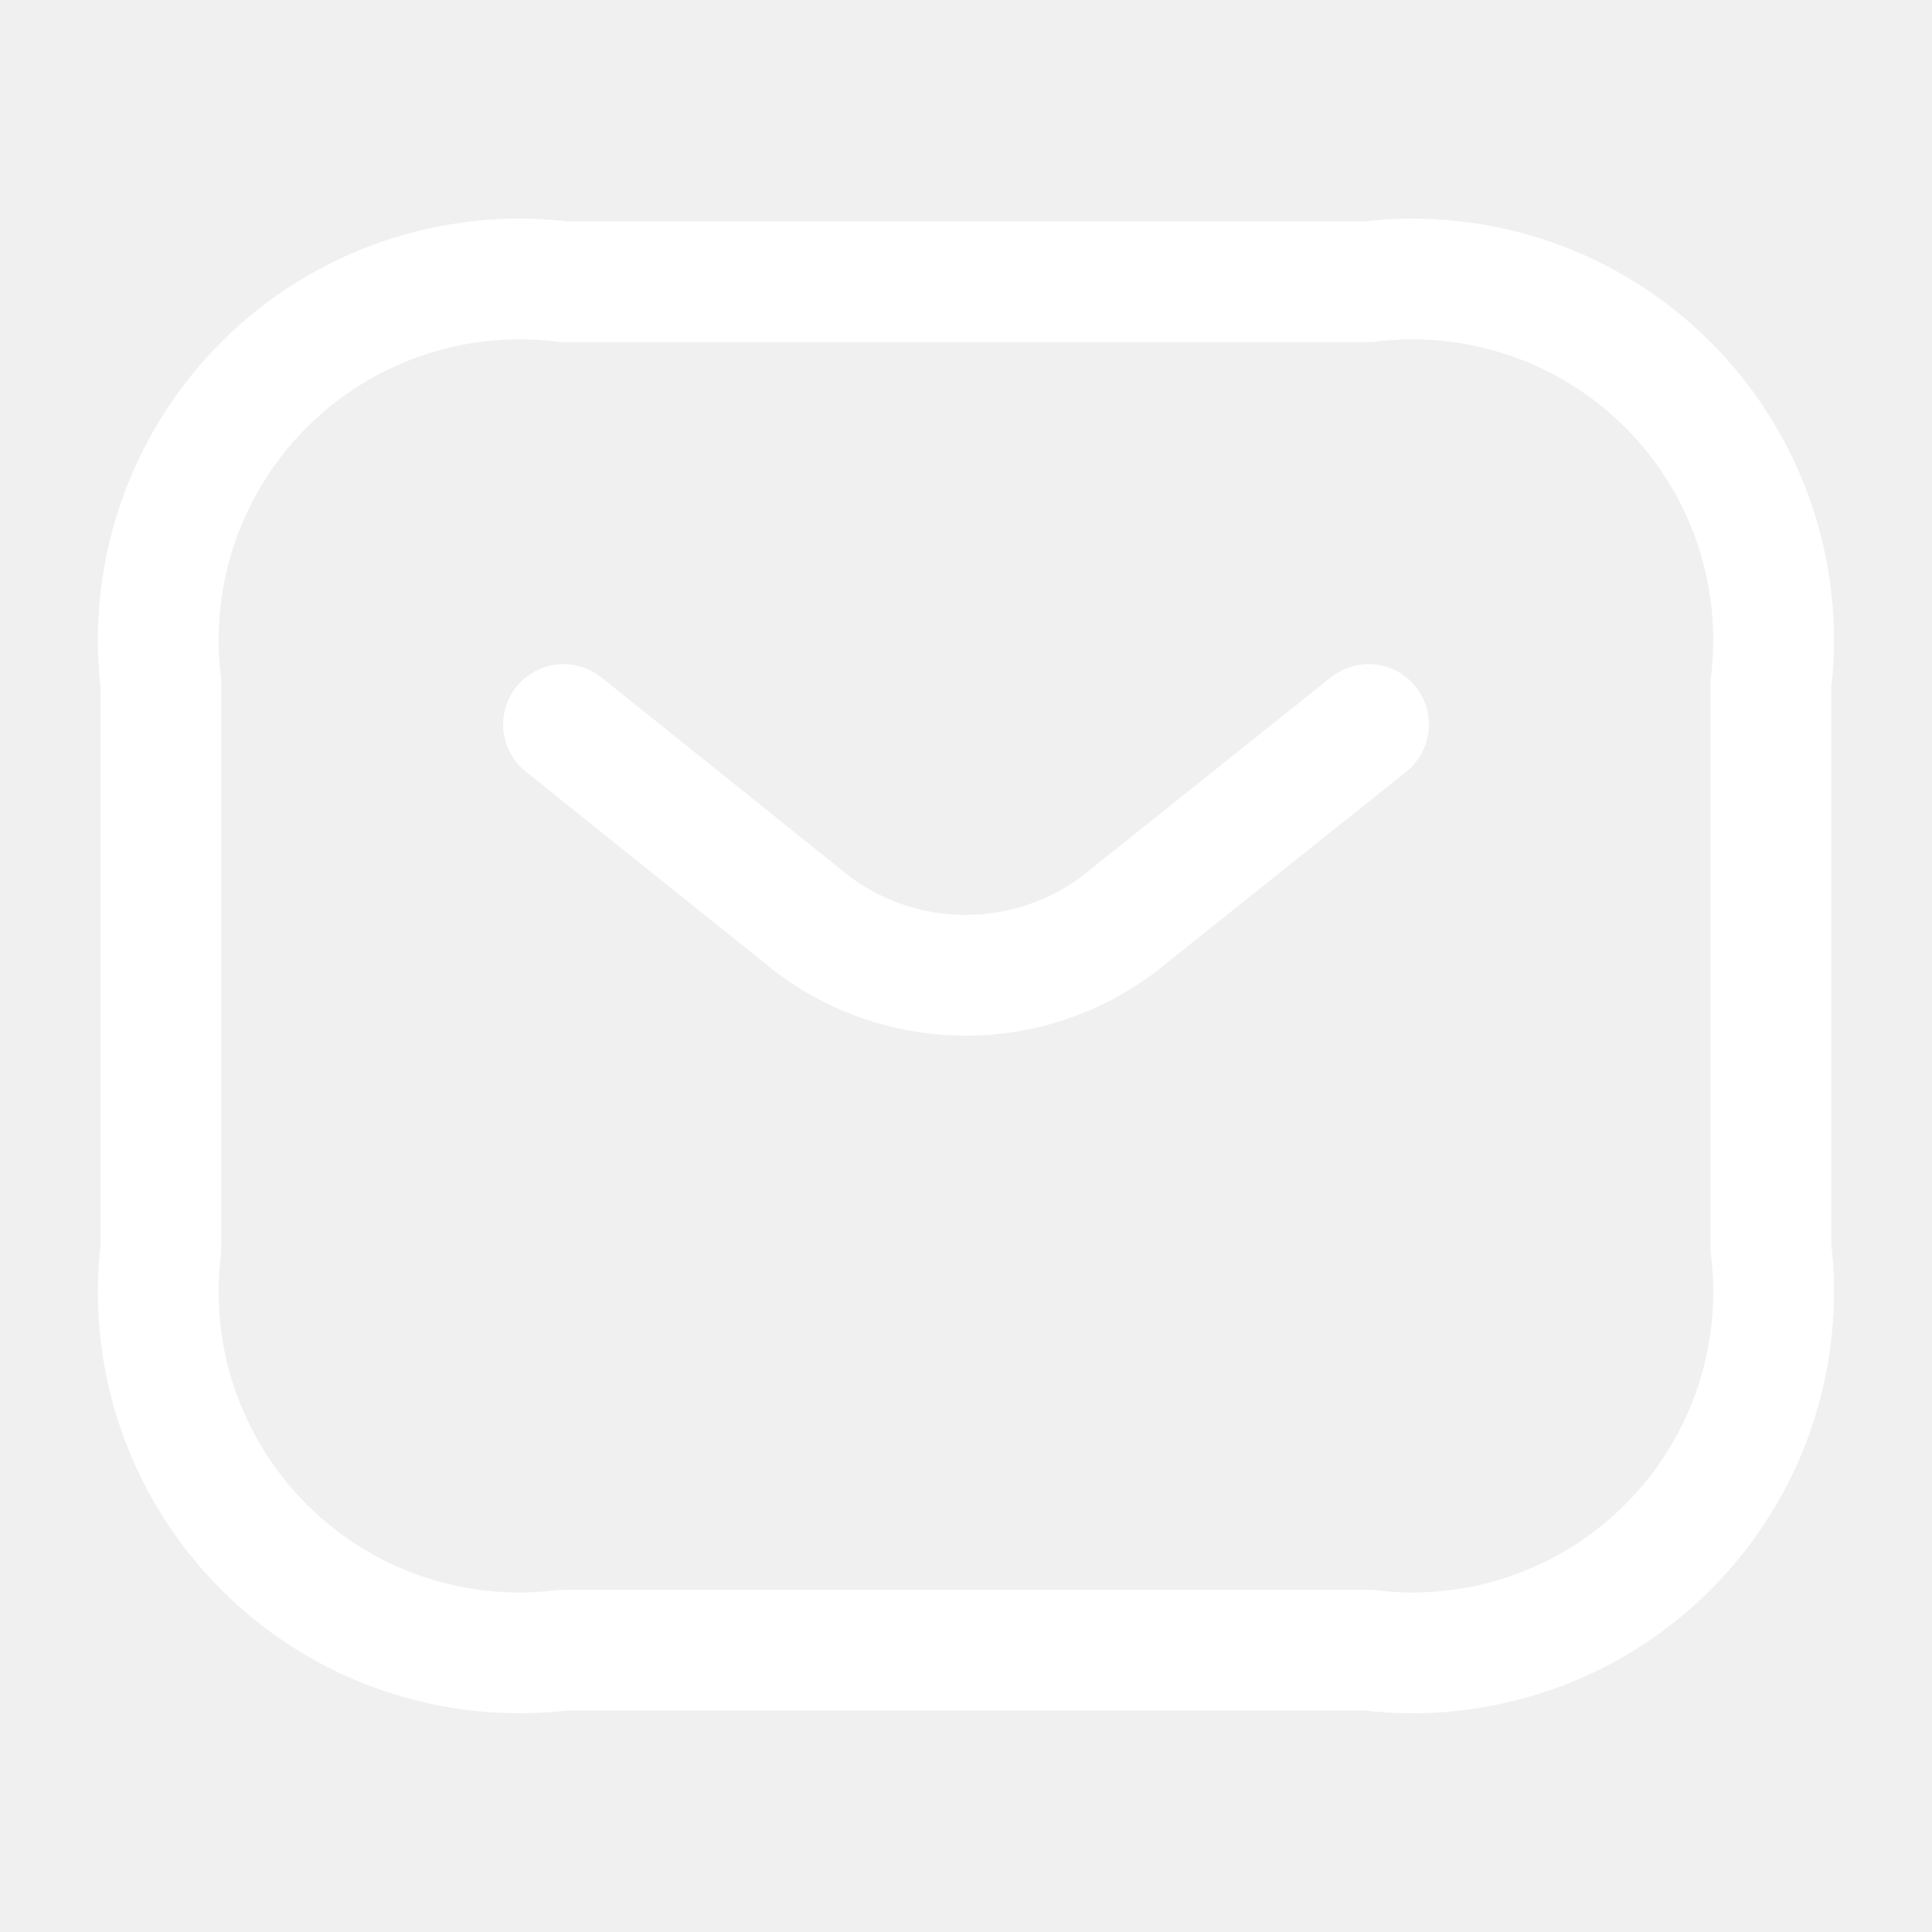
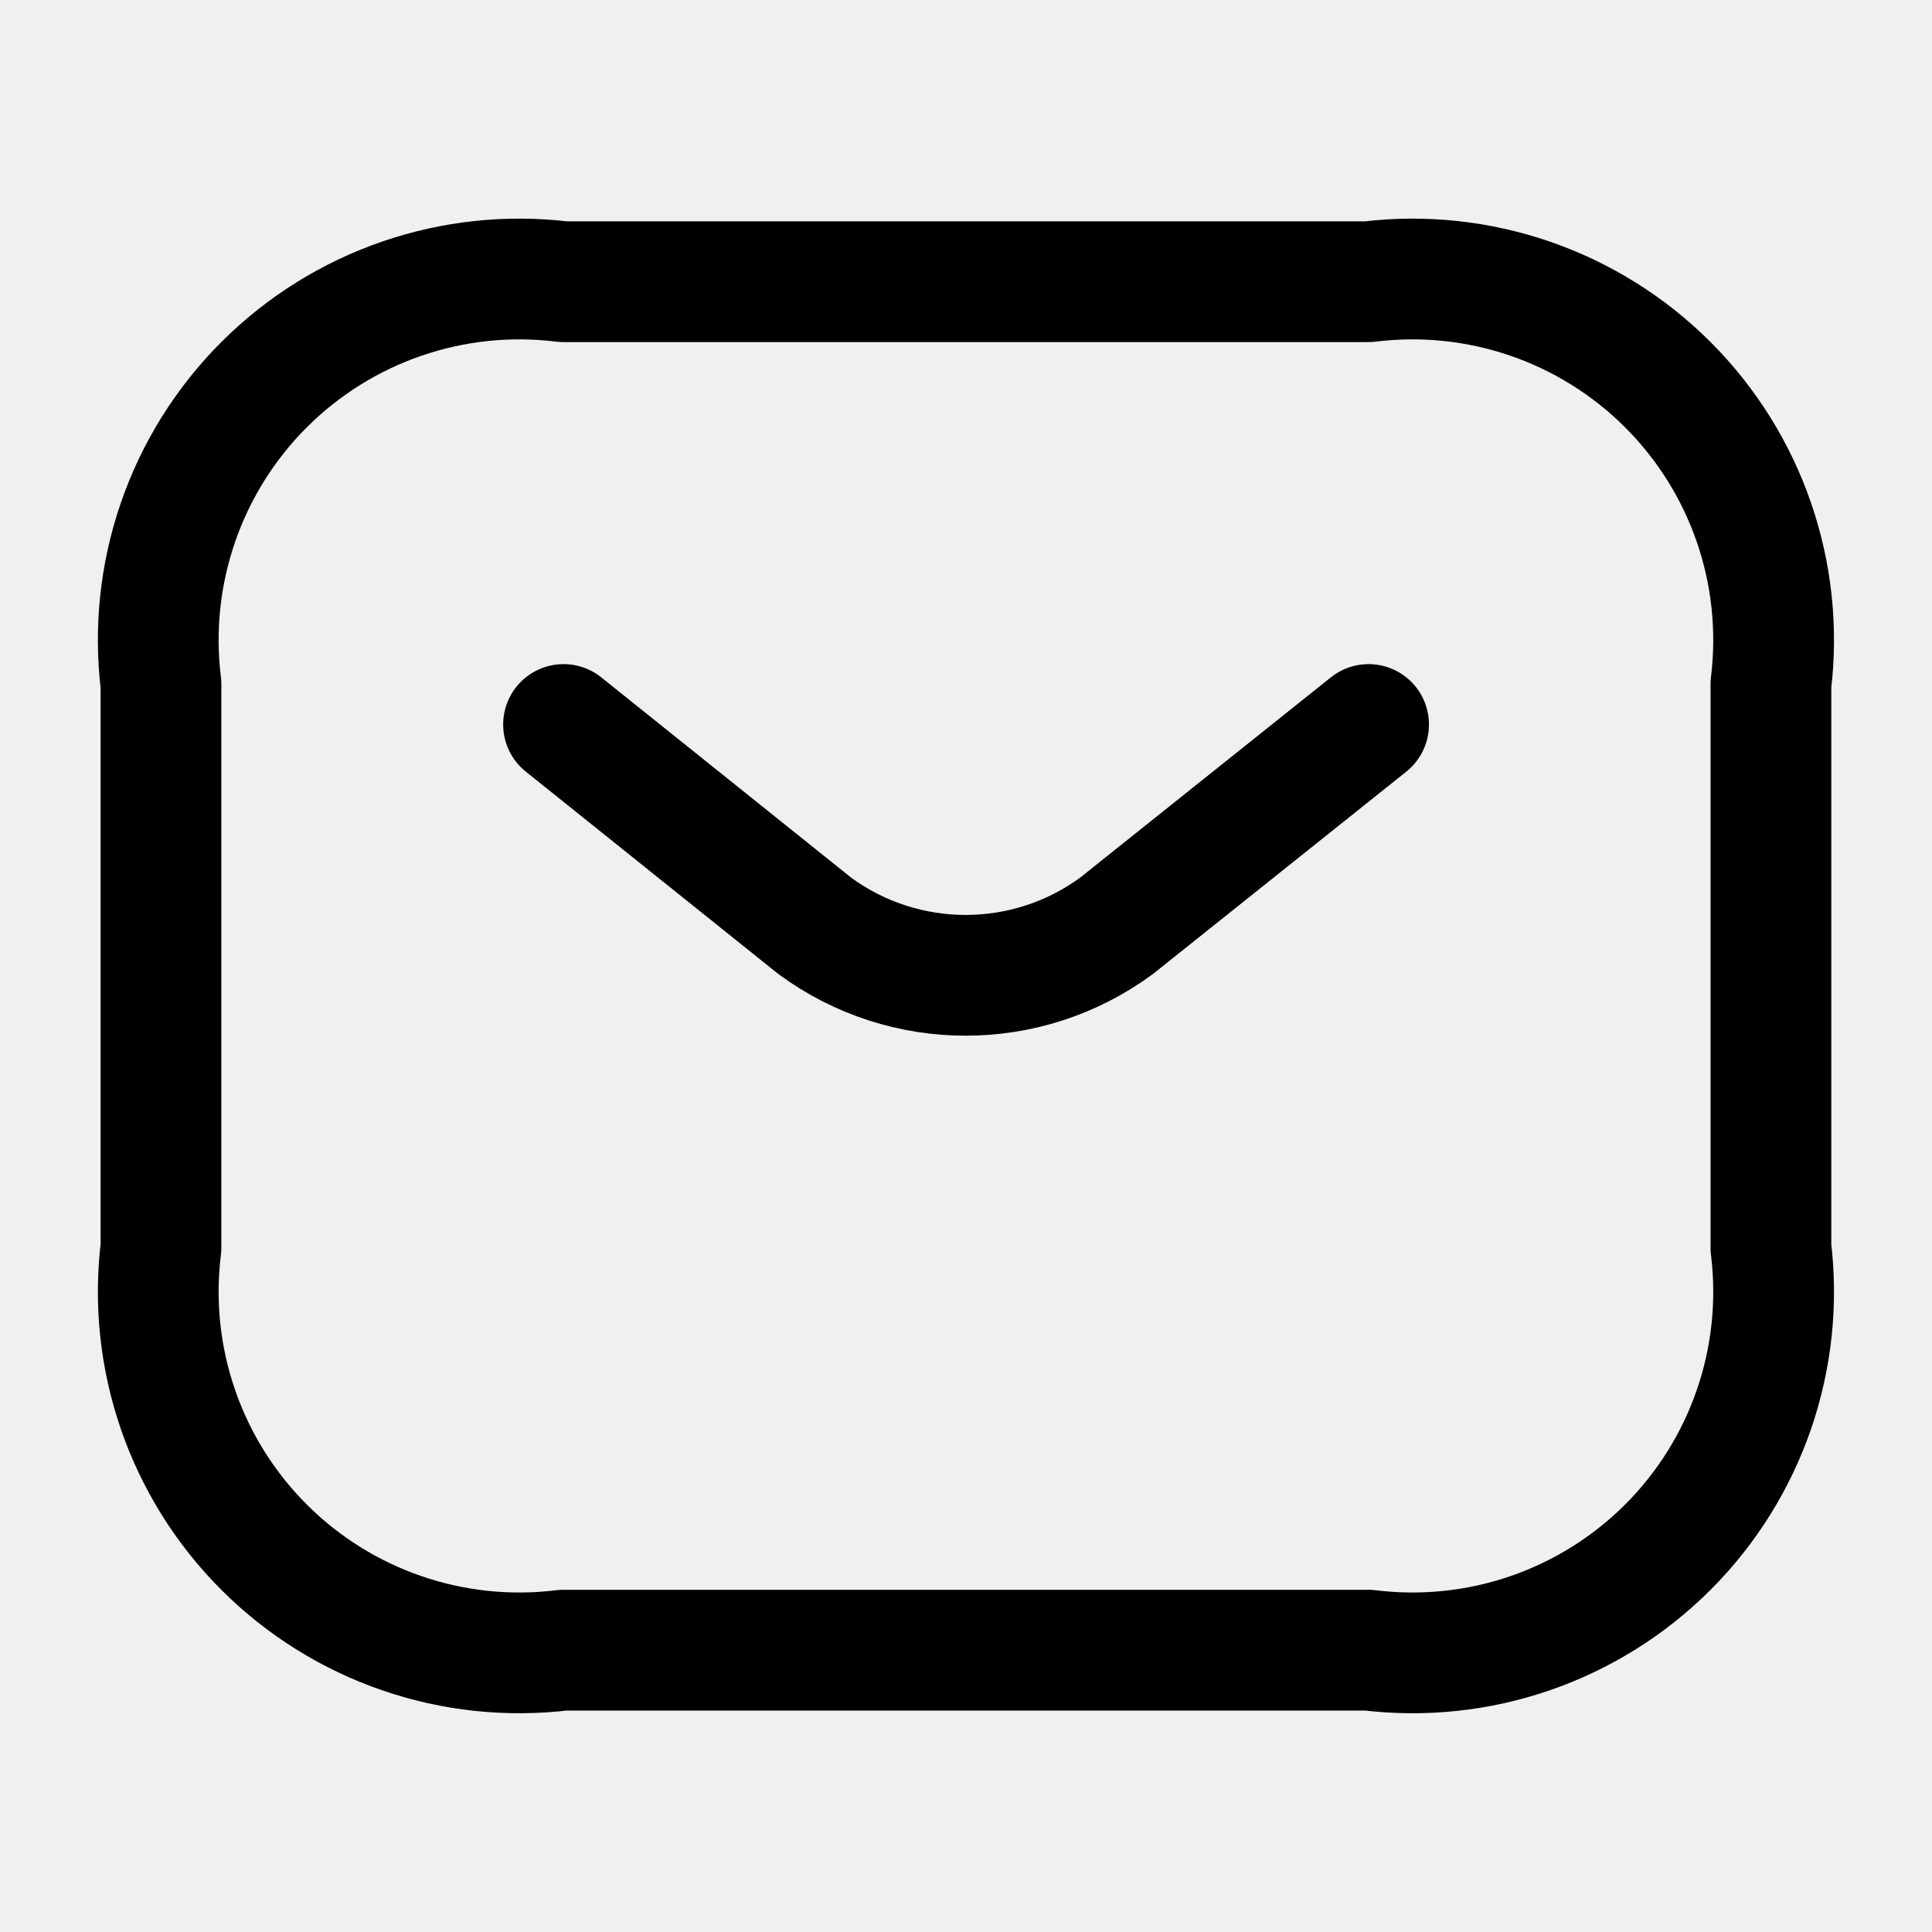
<svg xmlns="http://www.w3.org/2000/svg" id="vuesax_linear_sms" data-name="vuesax/linear/sms" width="16" height="16" viewBox="0 0 16 16">
  <g id="sms">
-     <path id="Vector" d="M10,11.333H3.333A2.99,2.99,0,0,1,0,8V3.333A2.99,2.99,0,0,1,3.333,0H10a2.99,2.99,0,0,1,3.333,3.333V8A2.99,2.99,0,0,1,10,11.333Z" transform="translate(1.333 2.333)" fill="none" stroke="#fff" stroke-linecap="round" stroke-linejoin="round" stroke-width="1" />
-     <path id="Vector-2" data-name="Vector" d="M6.667,0,4.58,1.667a2.11,2.11,0,0,1-2.5,0L0,0" transform="translate(4.667 6)" fill="none" stroke="#fff" stroke-linecap="round" stroke-linejoin="round" stroke-width="1" />
+     <path id="Vector" d="M10,11.333H3.333A2.99,2.99,0,0,1,0,8V3.333A2.99,2.99,0,0,1,3.333,0H10a2.99,2.99,0,0,1,3.333,3.333V8A2.99,2.99,0,0,1,10,11.333Z" transform="translate(1.333 2.333)" fill="none" stroke="currentColor" stroke-linecap="round" stroke-linejoin="round" stroke-width="1" />
+     <path id="Vector-2" data-name="Vector" d="M6.667,0,4.58,1.667a2.11,2.11,0,0,1-2.5,0L0,0" transform="translate(4.667 6)" fill="none" stroke="currentColor" stroke-linecap="round" stroke-linejoin="round" stroke-width="1" />
    <path id="Vector-3" data-name="Vector" d="M0,0H16V16H0Z" fill="none" opacity="0" />
  </g>
</svg>
